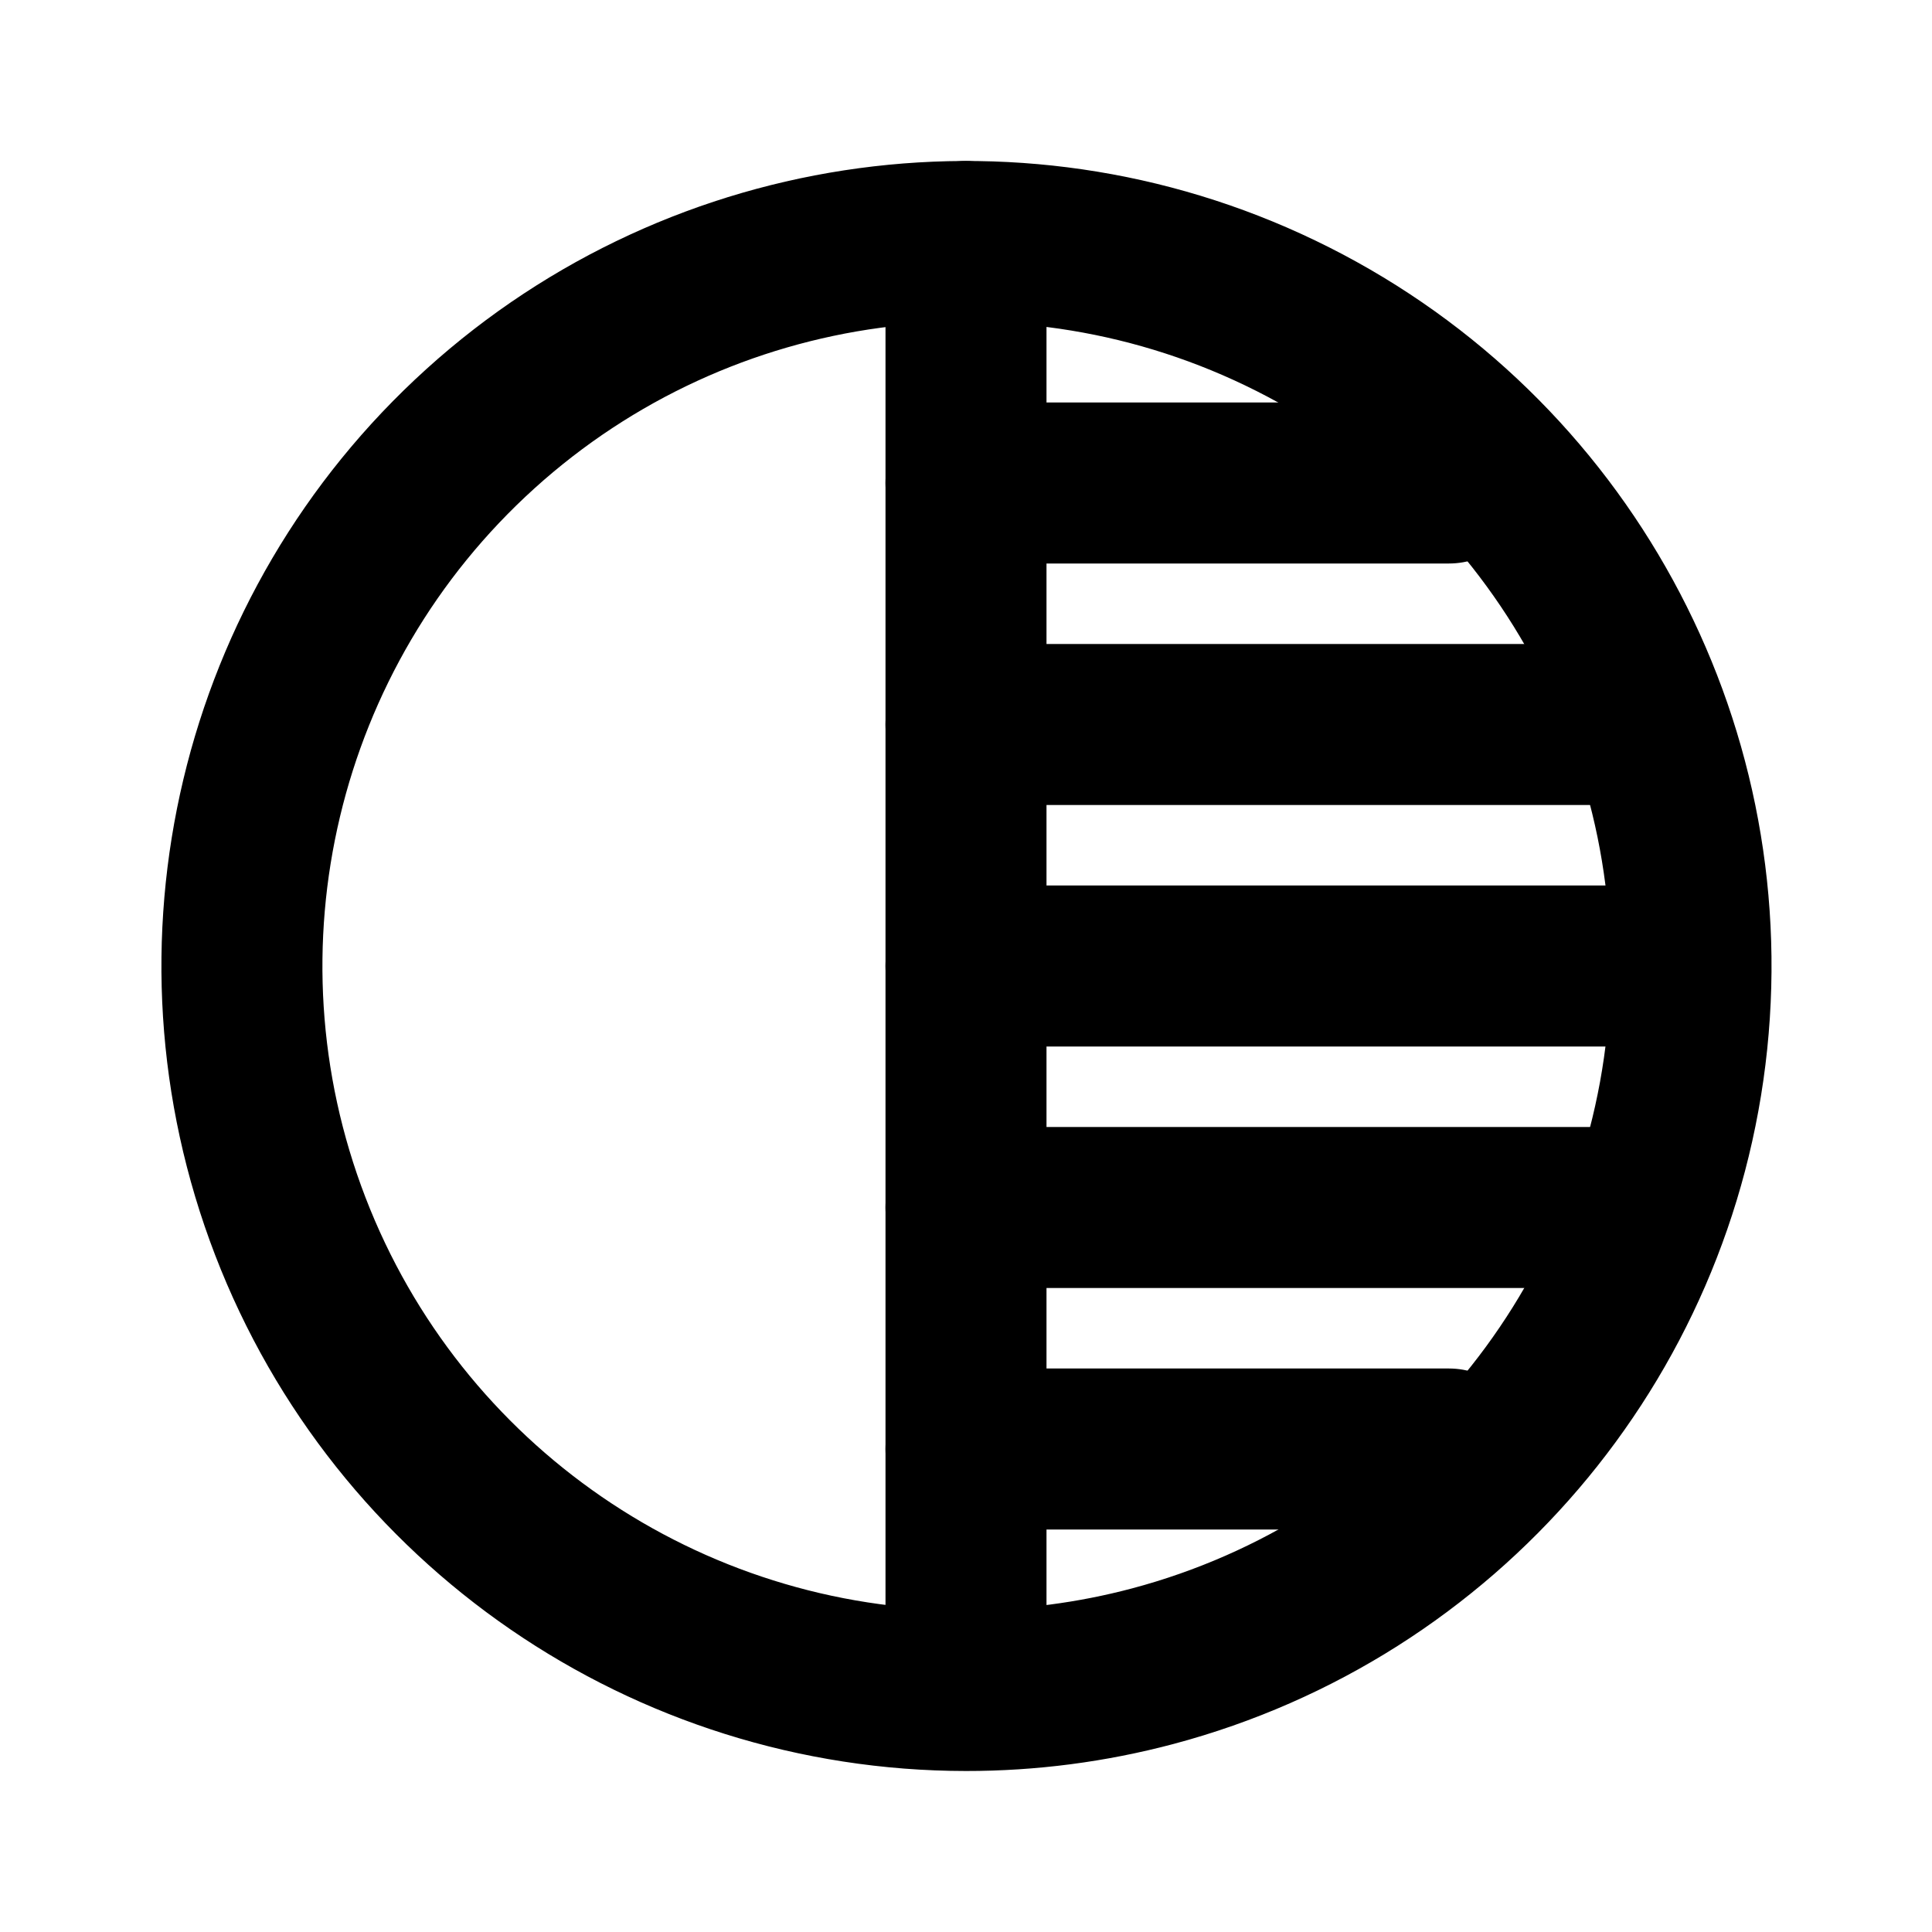
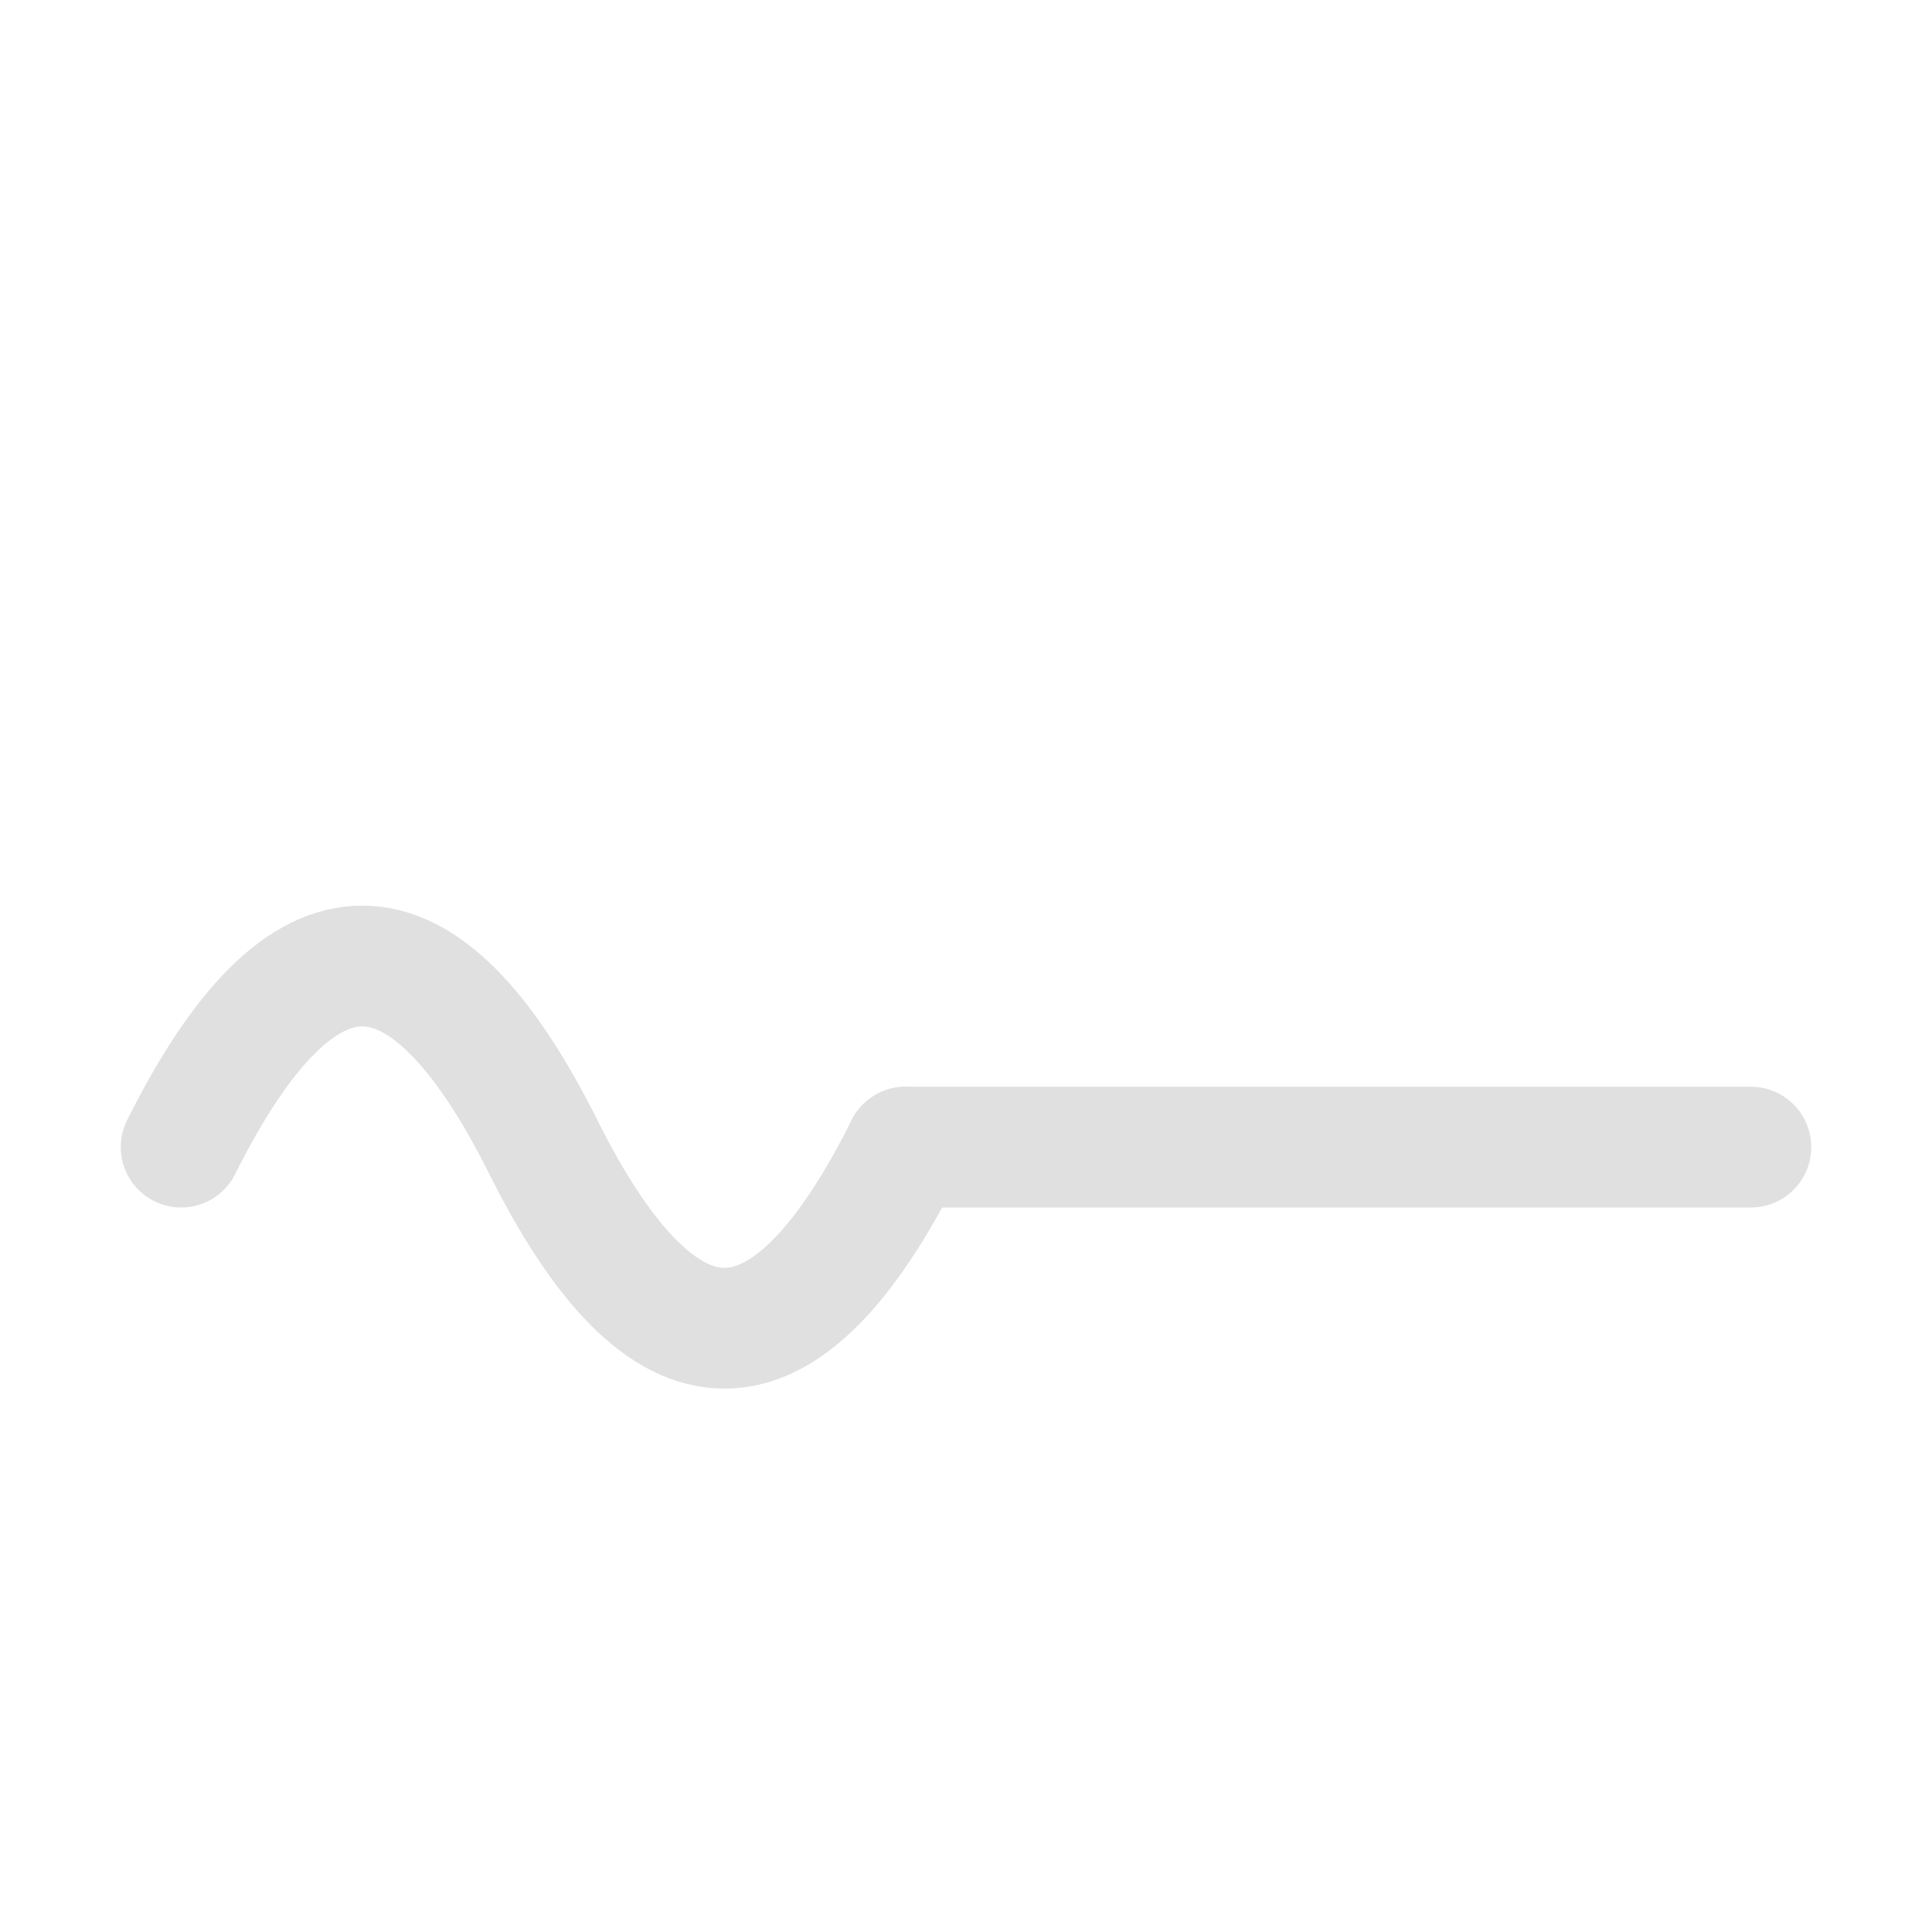
- <svg xmlns="http://www.w3.org/2000/svg" width="24" height="24" viewBox="0 0 24 24" fill="none" stroke="currentColor" stroke-width="2" stroke-linecap="round" stroke-linejoin="round">
-   <path d="M12 21a9.01 9.01 0 0 0 2.32 -.302a9 9 0 0 0 1.74 -16.733a9 9 0 1 0 -4.06 17.035" />
-   <path d="M12 3v17" />
-   <path d="M12 12h9" />
-   <path d="M12 9h8" />
-   <path d="M12 6h6" />
-   <path d="M12 18h6" />
-   <path d="M12 15h8" />
+ <svg xmlns="http://www.w3.org/2000/svg" width="16" height="16" viewBox="0 0 16 16">
+   <path fill="none" stroke="#e0e0e0" stroke-width="1" stroke-linecap="round" stroke-linejoin="round" d="M1.5 9.5Q3 6.5 4.5 9.5T7.5 9.5" />
+   <path fill="none" stroke="#e0e0e0" stroke-width="1" stroke-linecap="round" stroke-linejoin="round" d="M7.5 9.5C10 9.5 12 9.5 14.5 9.5" />
</svg>
